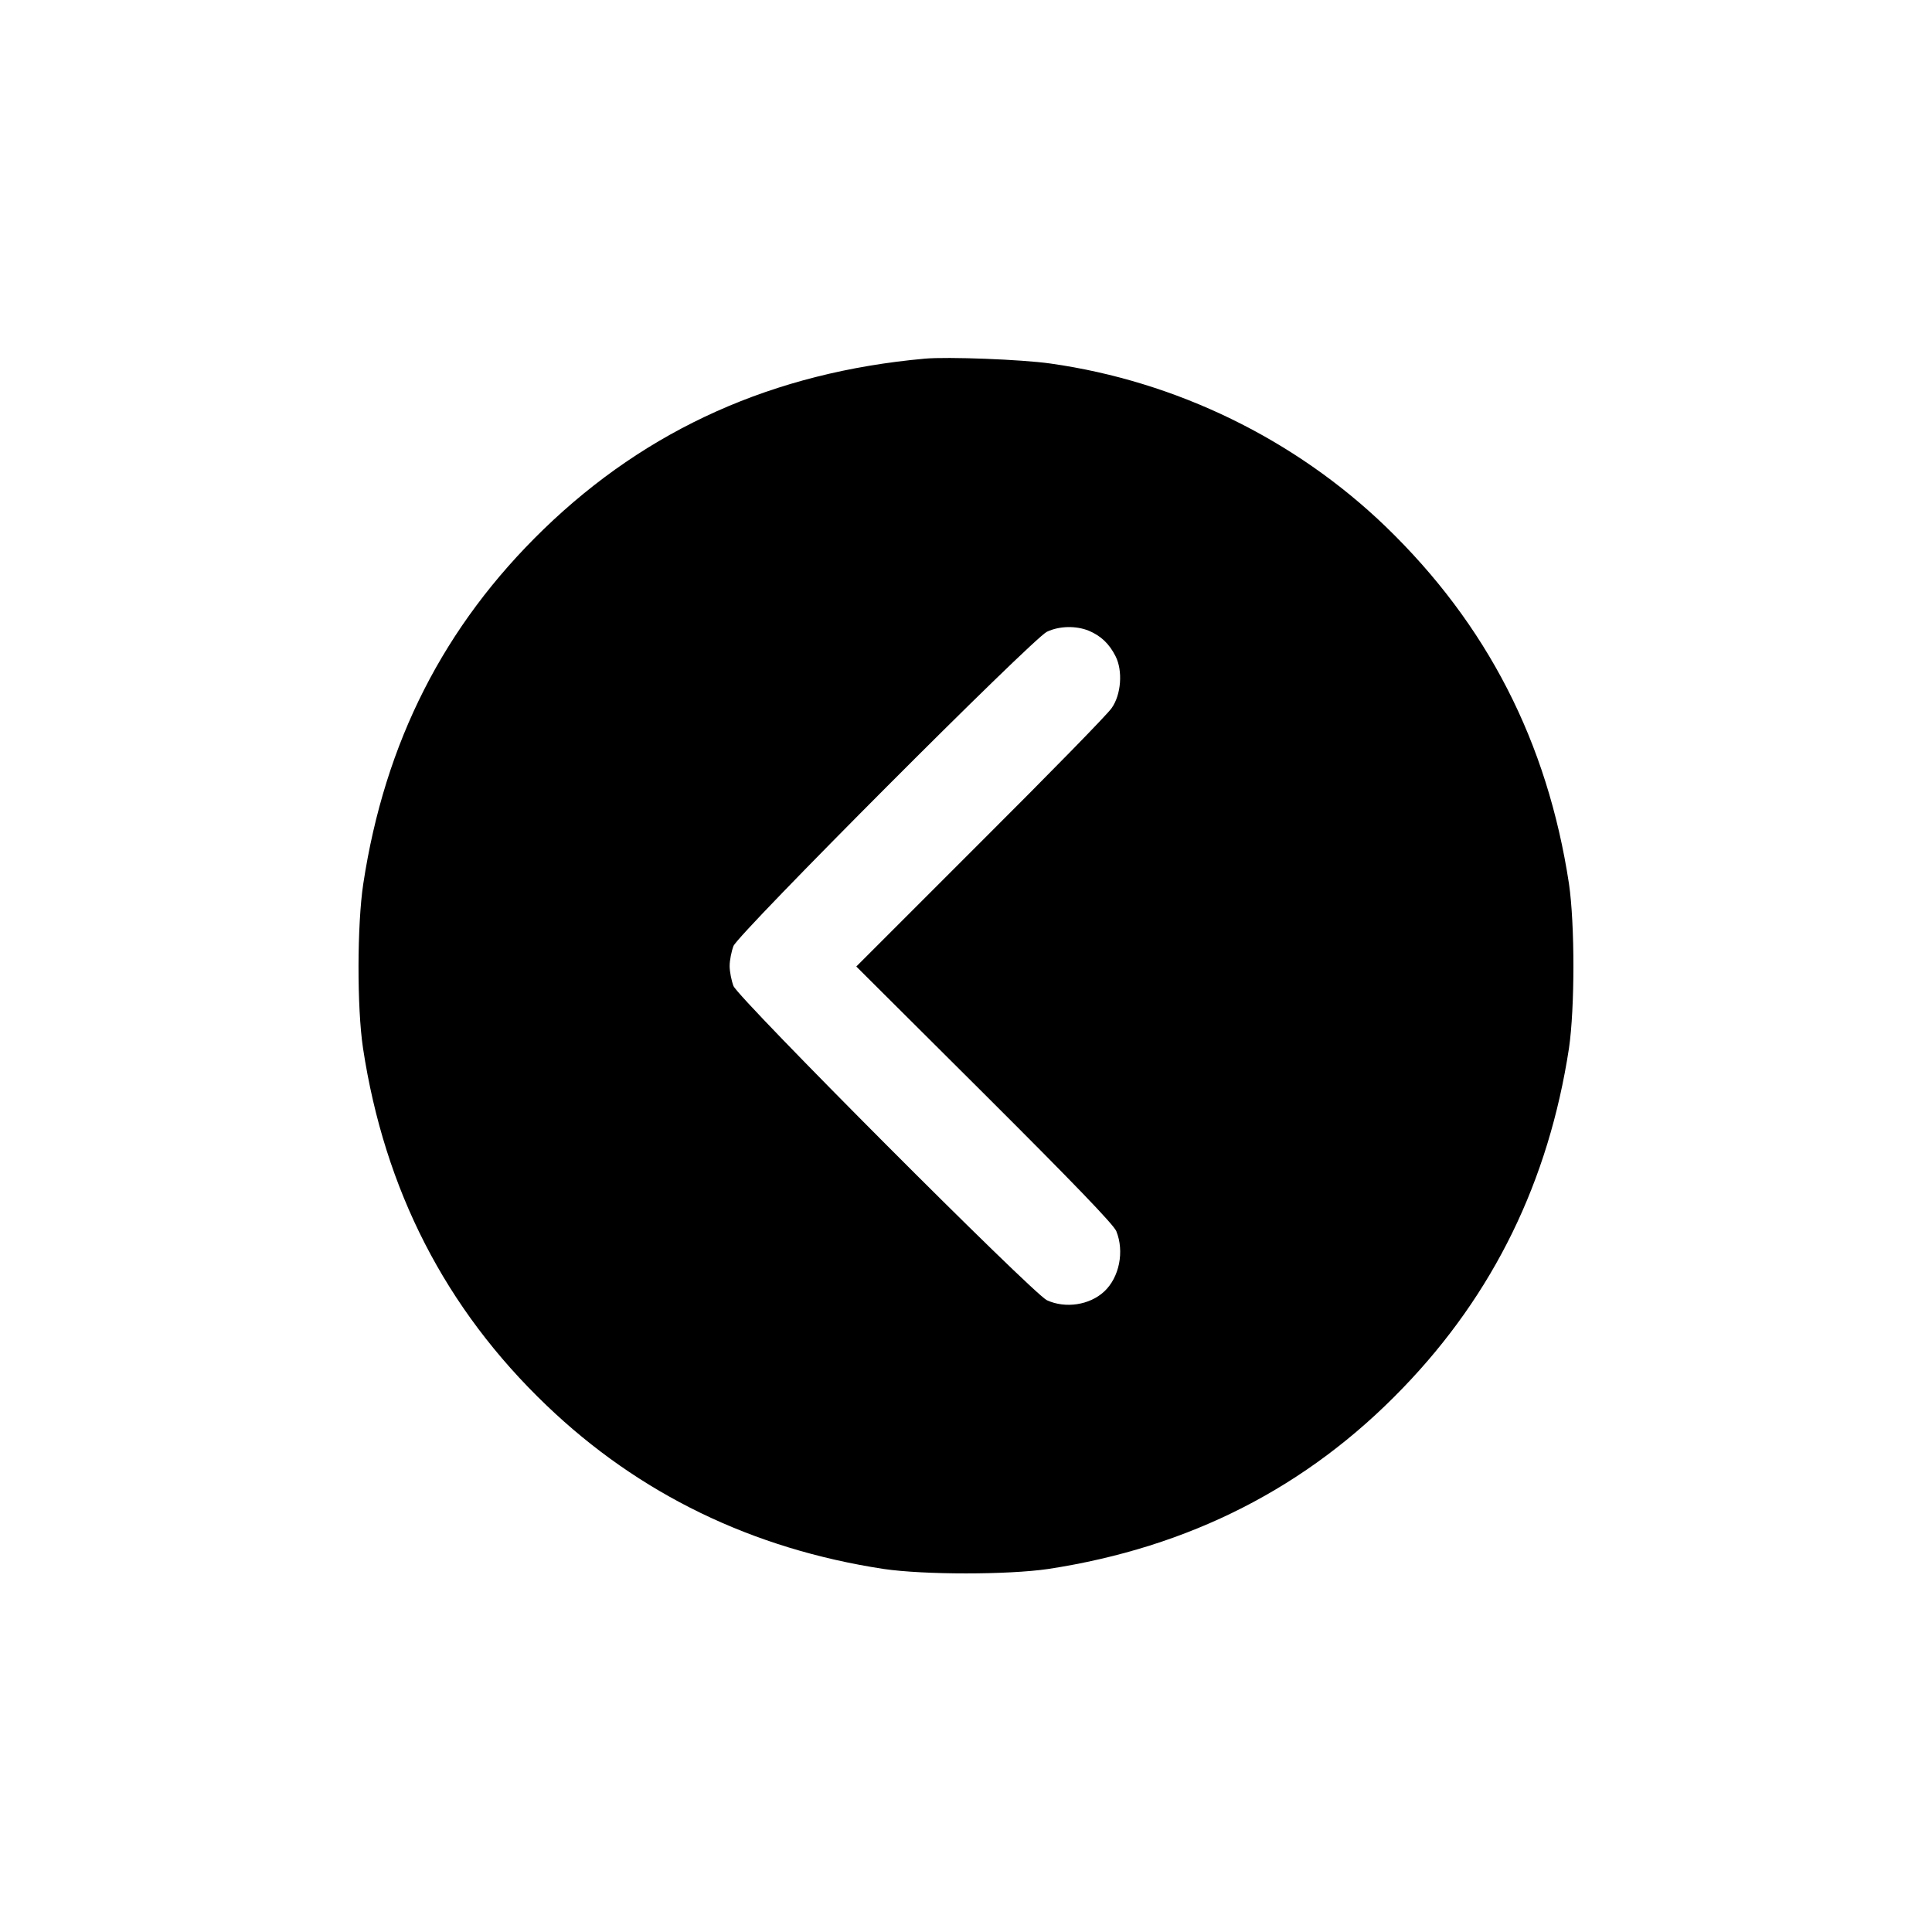
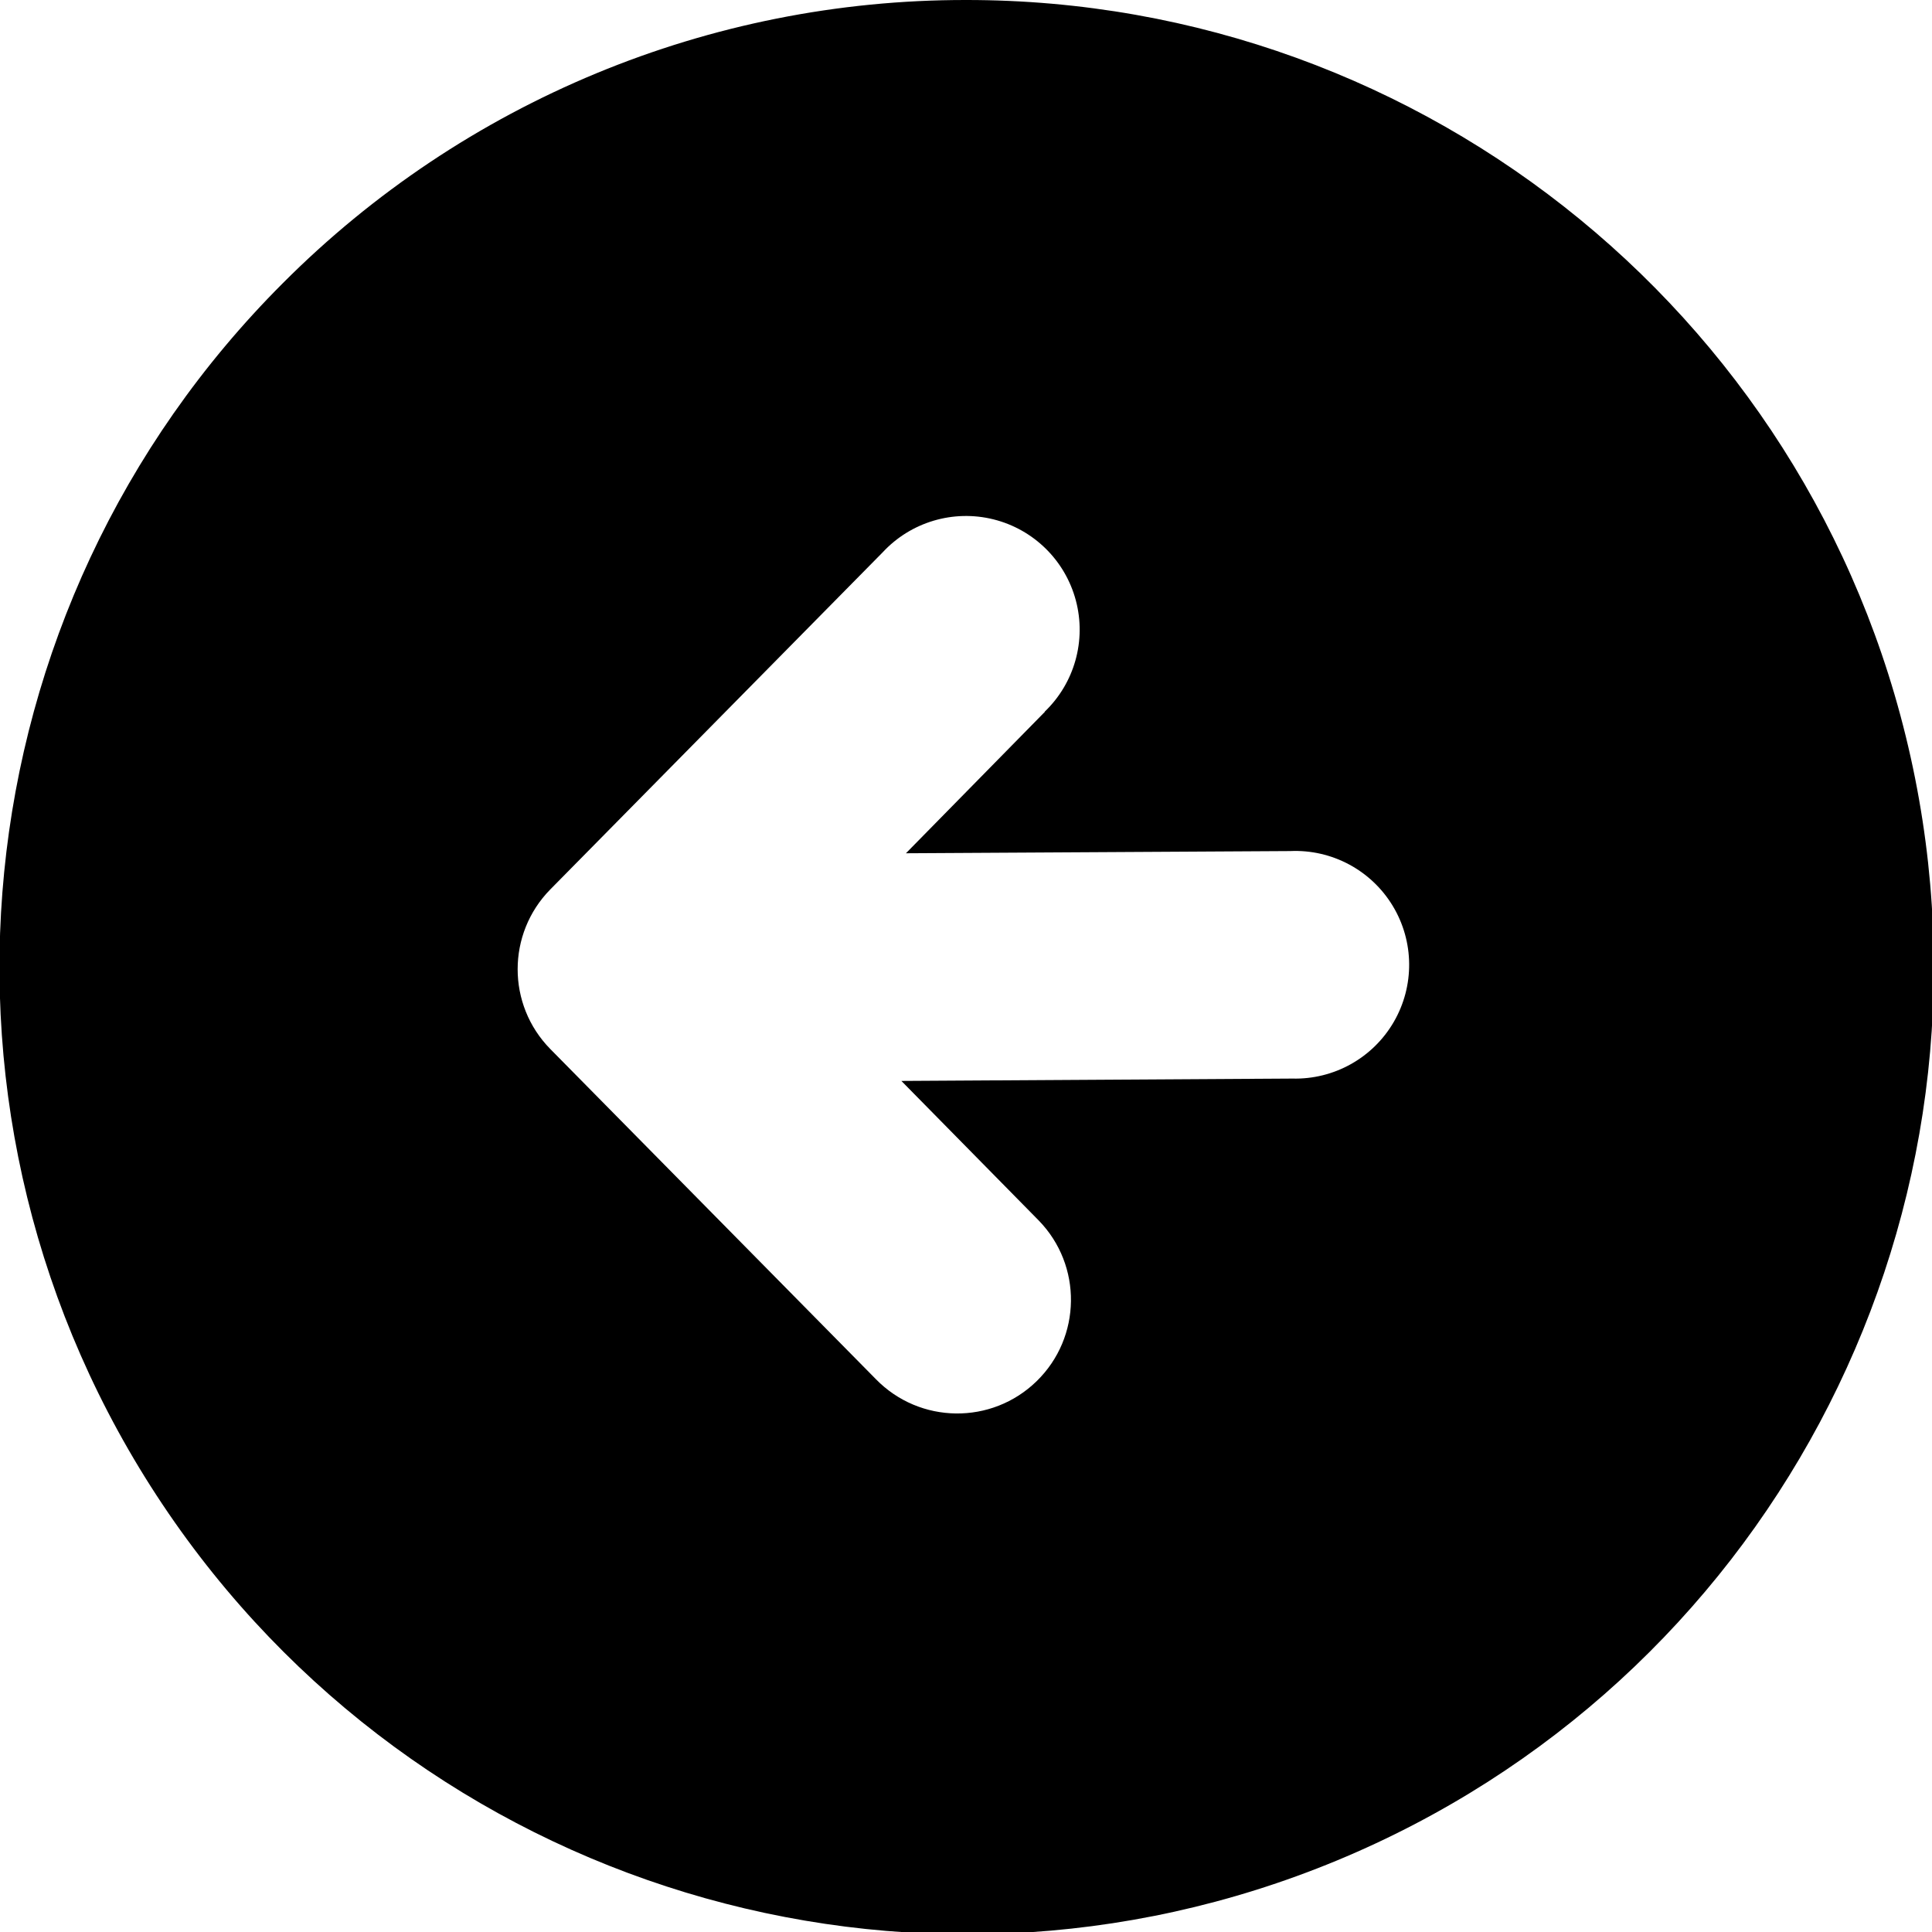
- <svg xmlns="http://www.w3.org/2000/svg" version="1.0" width="752pt" height="752pt" viewBox="0 0 752 752" preserveAspectRatio="xMidYMid meet">
-   <g transform="translate(0,752) scale(0.1,-0.1)" fill="#000000" stroke="none">
-     <path d="M3600 6124 c-589 -53 -1080 -273 -1484 -664 -388 -376 -618 -828 -702 -1380 -24 -158 -25 -481 -1 -640 84 -552 321 -1014 714 -1390 360 -345 801 -559 1313 -637 158 -23 482 -23 640 0 549 84 1008 317 1381 705 353 366 567 805 646 1322 23 158 23 482 0 640 -84 552 -319 1009 -713 1390 -354 341 -816 566 -1305 635 -112 16 -401 27 -489 19z m638 -1059 c47 -20 79 -50 104 -99 29 -57 22 -150 -15 -202 -14 -22 -244 -257 -510 -522 l-484 -484 498 -496 c348 -347 503 -508 514 -534 32 -79 12 -180 -47 -235 -57 -53 -151 -67 -223 -34 -56 27 -1198 1172 -1220 1223 -8 21 -15 56 -15 78 0 22 7 57 15 78 22 51 1164 1196 1220 1223 49 23 113 24 163 4z" />
-   </g>
+ <svg xmlns="http://www.w3.org/2000/svg" id="Layer_1" data-name="Layer 1" viewBox="0 0 122.88 122.88">
+   <defs>
+     <style>.cls-1{fill-rule:evenodd;}</style>
+   </defs>
+   <path class="cls-1" d="M61.44,0A61.51,61.51,0,1,1,18,18,61.25,61.25,0,0,1,61.44,0Zm5,45.27A7.23,7.23,0,1,0,56.14,35.13L35,56.57a7.24,7.24,0,0,0,0,10.15l20.71,21A7.23,7.23,0,1,0,66.06,77.62l-8.73-8.87,24.86-.15a7.24,7.24,0,1,0-.13-14.47l-24.44.14,8.84-9Z" />
</svg>
